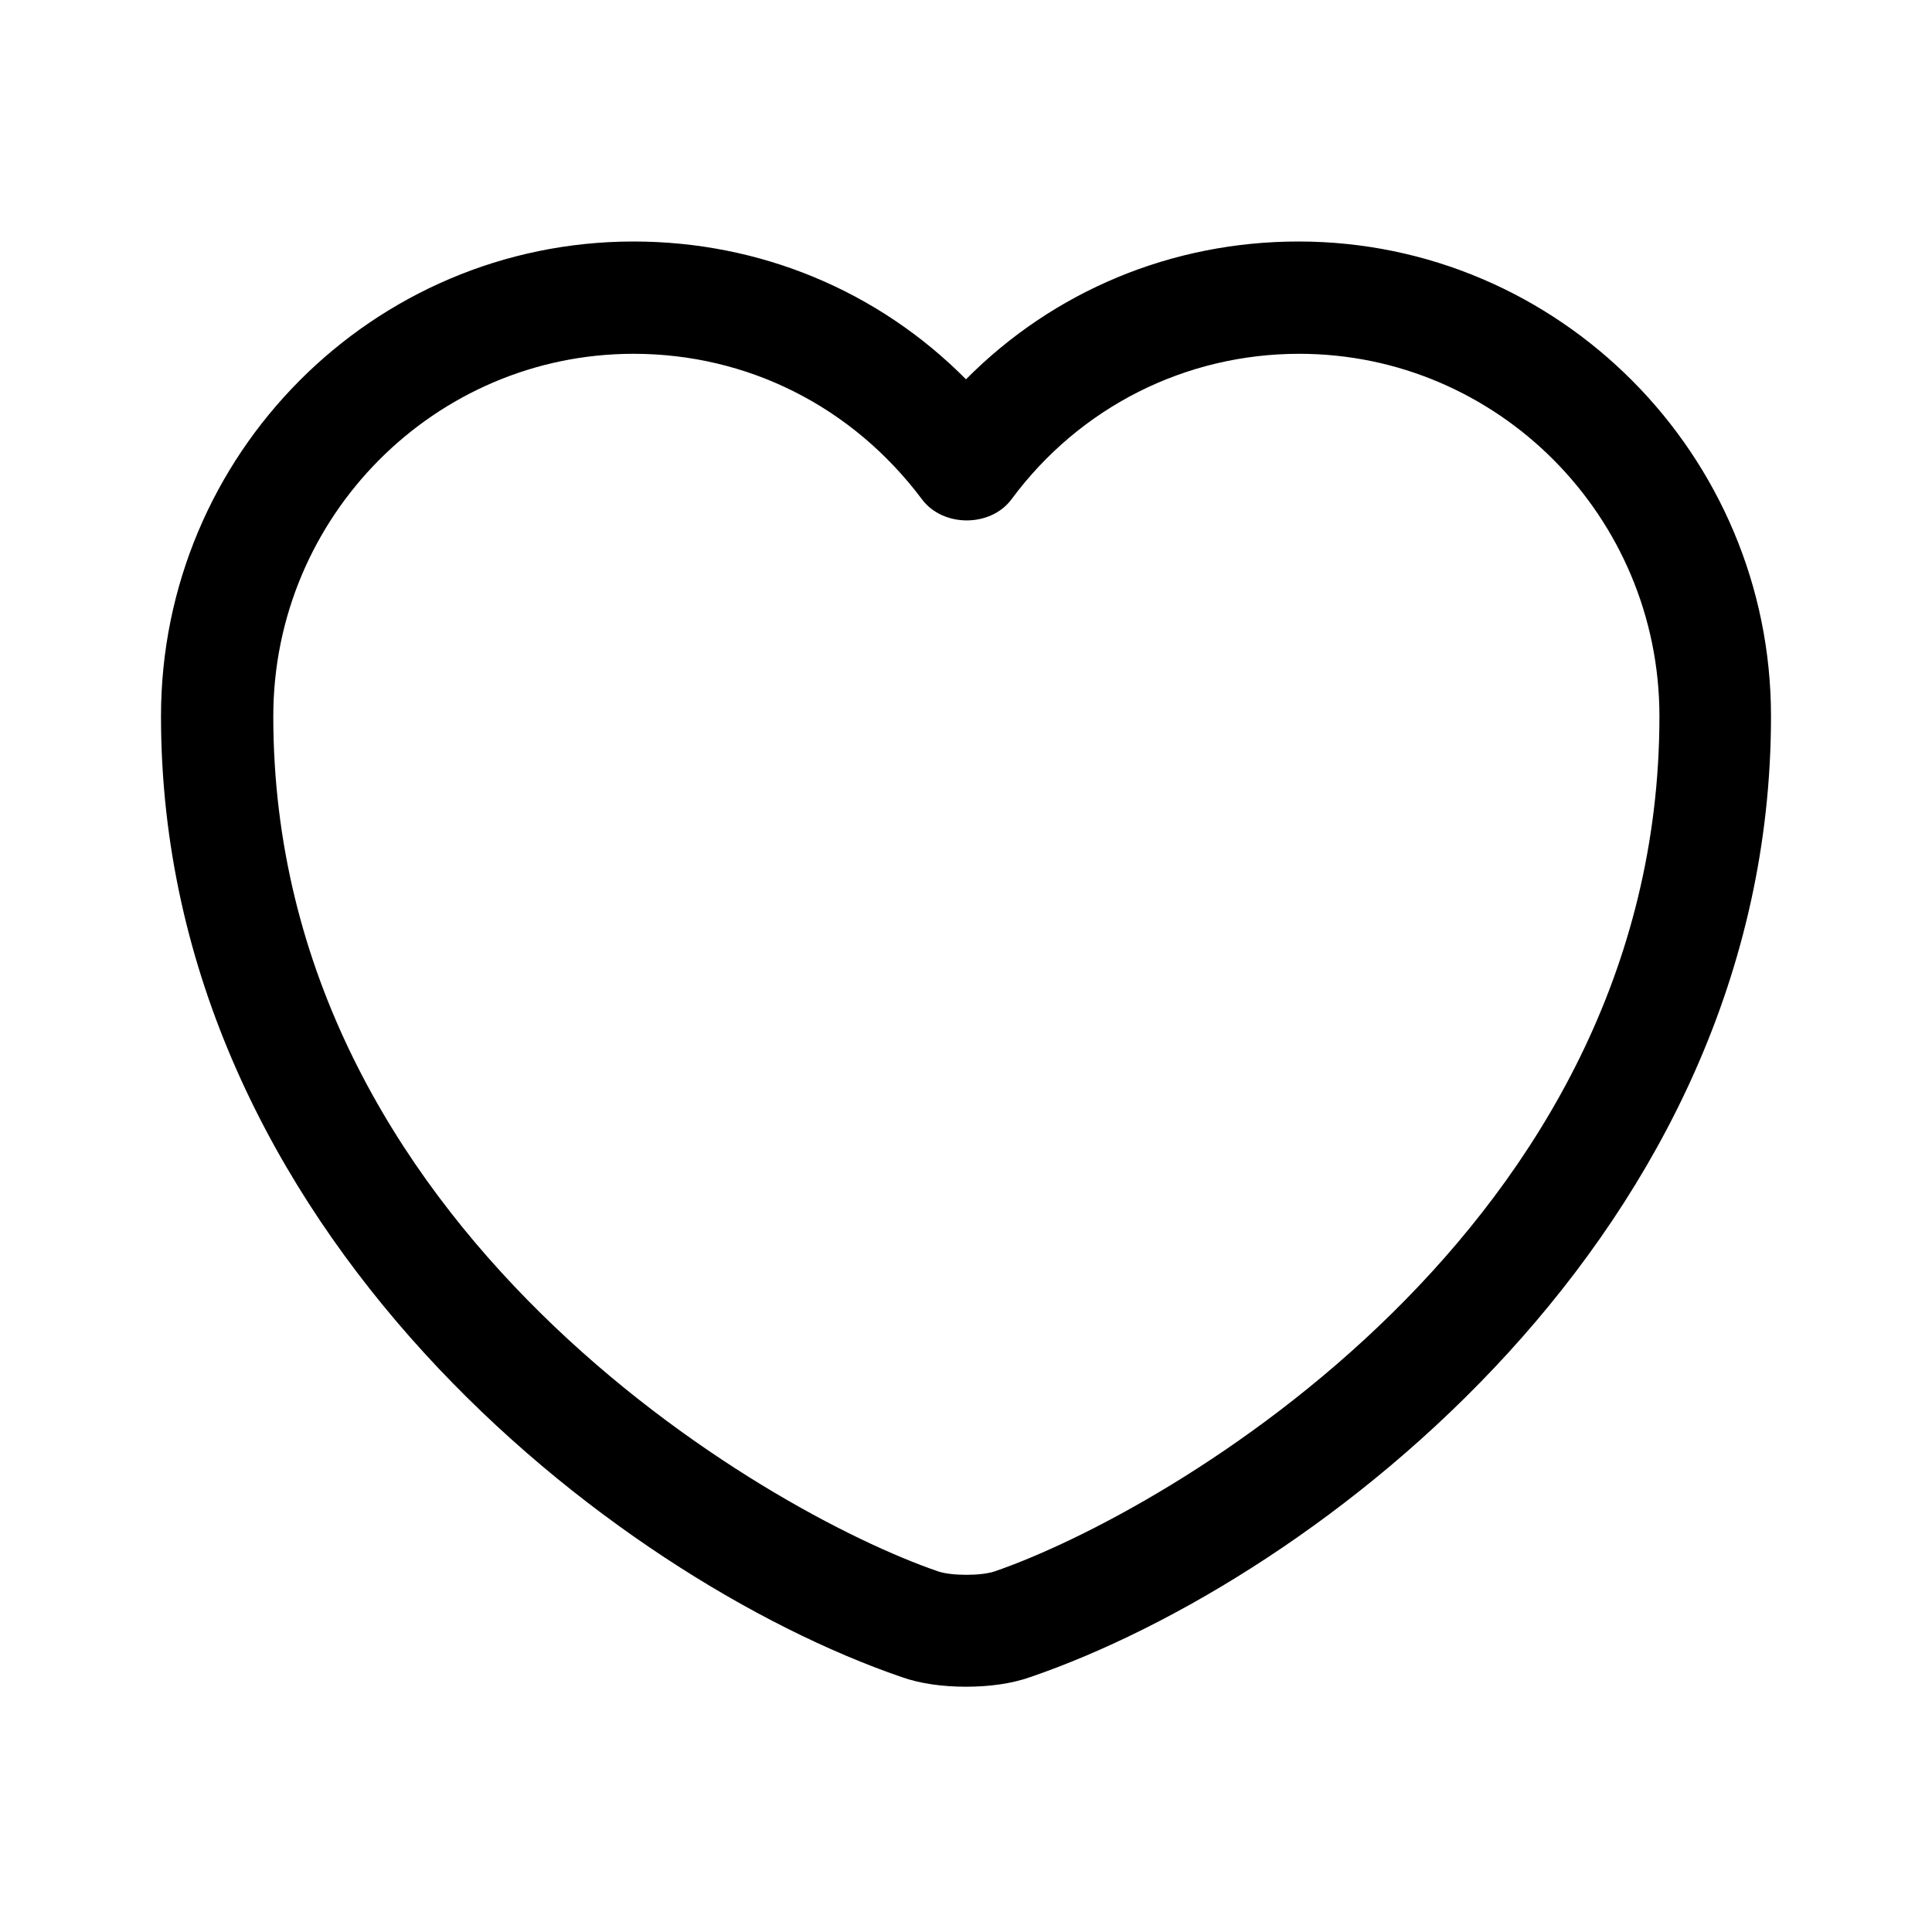
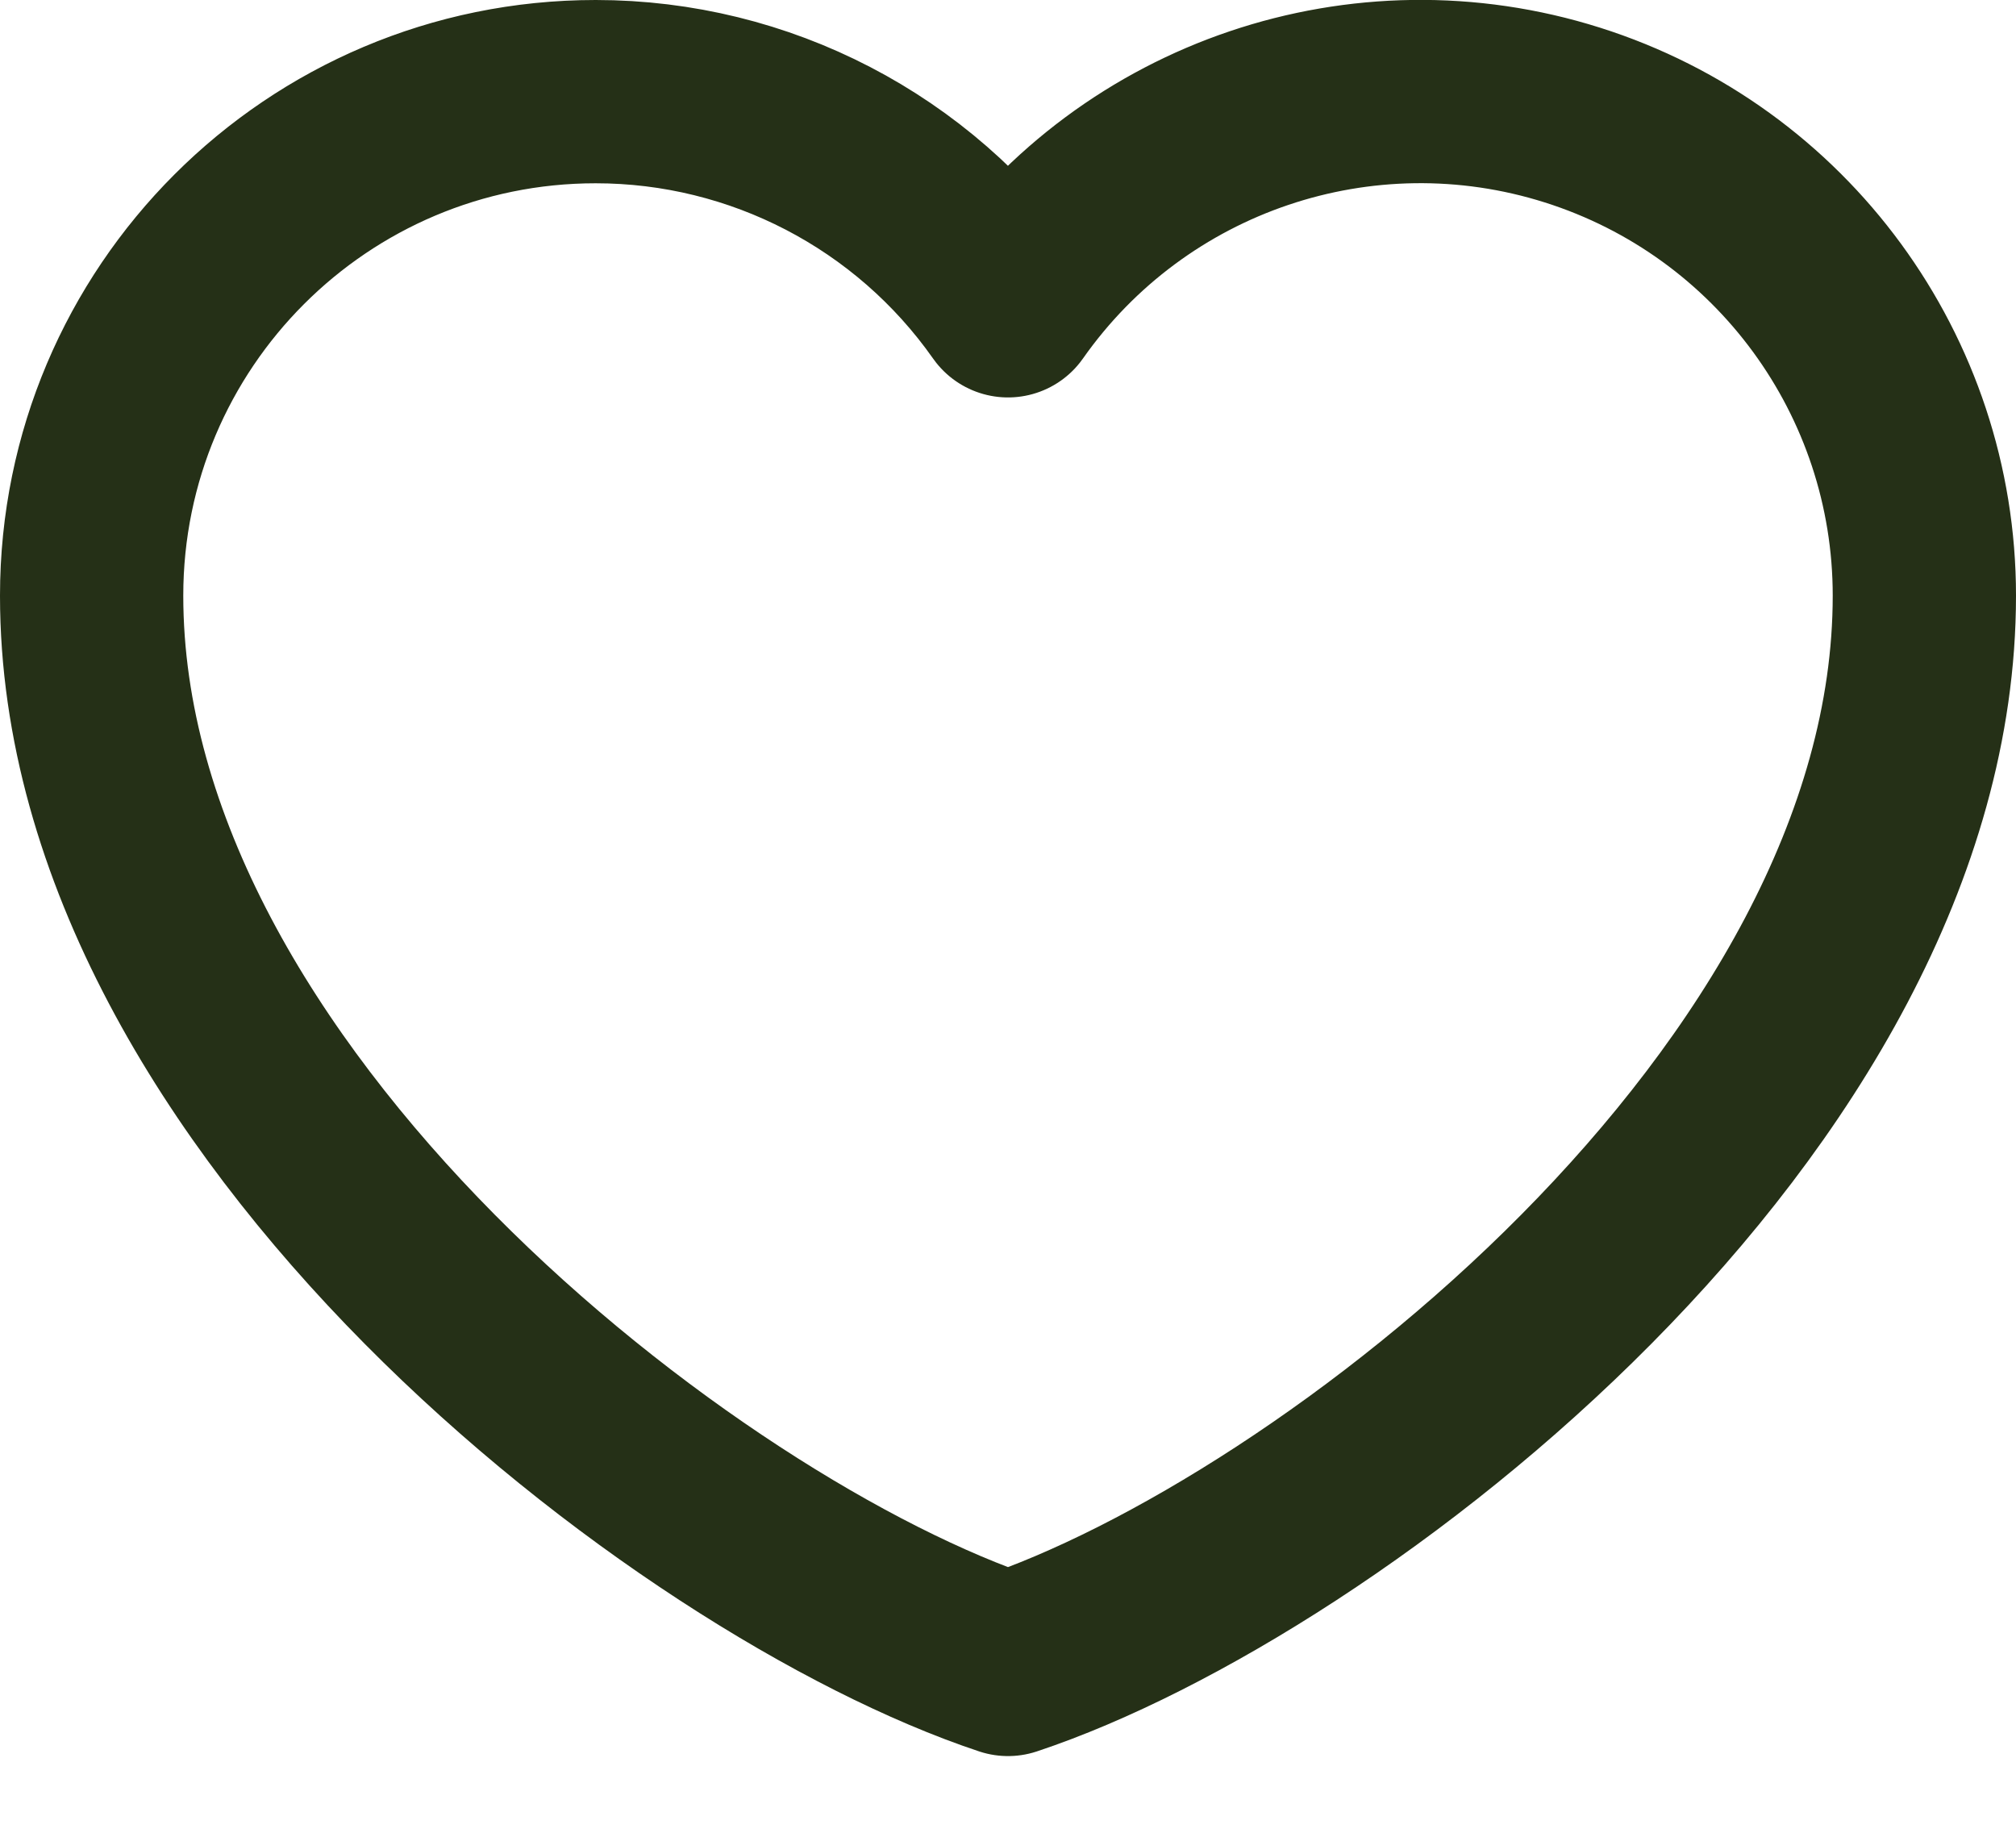
- <svg xmlns="http://www.w3.org/2000/svg" width="24" height="24" viewBox="0 0 24 24" fill="none">
-   <g clip-path="url(#clip0_6006_8617)">
-     <path d="M12 20.953C11.712 20.953 11.433 20.916 11.2 20.833C7.647 19.614 2 15.288 2 8.898C2 5.642 4.633 3 7.87 3C9.442 3 10.912 3.614 12 4.712C13.088 3.614 14.558 3 16.13 3C19.367 3 22 5.651 22 8.898C22 15.298 16.354 19.614 12.8 20.833C12.567 20.916 12.288 20.953 12 20.953ZM7.87 4.395C5.405 4.395 3.395 6.414 3.395 8.898C3.395 15.251 9.507 18.786 11.656 19.521C11.823 19.577 12.186 19.577 12.354 19.521C14.493 18.786 20.614 15.261 20.614 8.898C20.614 6.414 18.605 4.395 16.14 4.395C14.726 4.395 13.414 5.056 12.567 6.2C12.307 6.553 11.712 6.553 11.451 6.2C10.586 5.047 9.284 4.395 7.87 4.395Z" fill="currentColor" />
-   </g>
-   <defs>
-     <clipPath id="clip0_6006_8617">
-       <rect width="24" height="24" fill="currentColor" />
-     </clipPath>
-   </defs>
+ <svg xmlns="http://www.w3.org/2000/svg" width="22" height="20" fill="none" viewBox="0 0 22 20">
+   <path fill="transparent" stroke="#253017" stroke-linecap="round" stroke-linejoin="round" stroke-width="2" d="M6.5 1A5.5 5.5 0 0 0 1 6.5C1 12 7.5 17 11 18.163 14.5 17 21 12 21 6.5a5.5 5.5 0 0 0-10-3.163A5.5 5.5 0 0 0 6.5 1" />
</svg>
